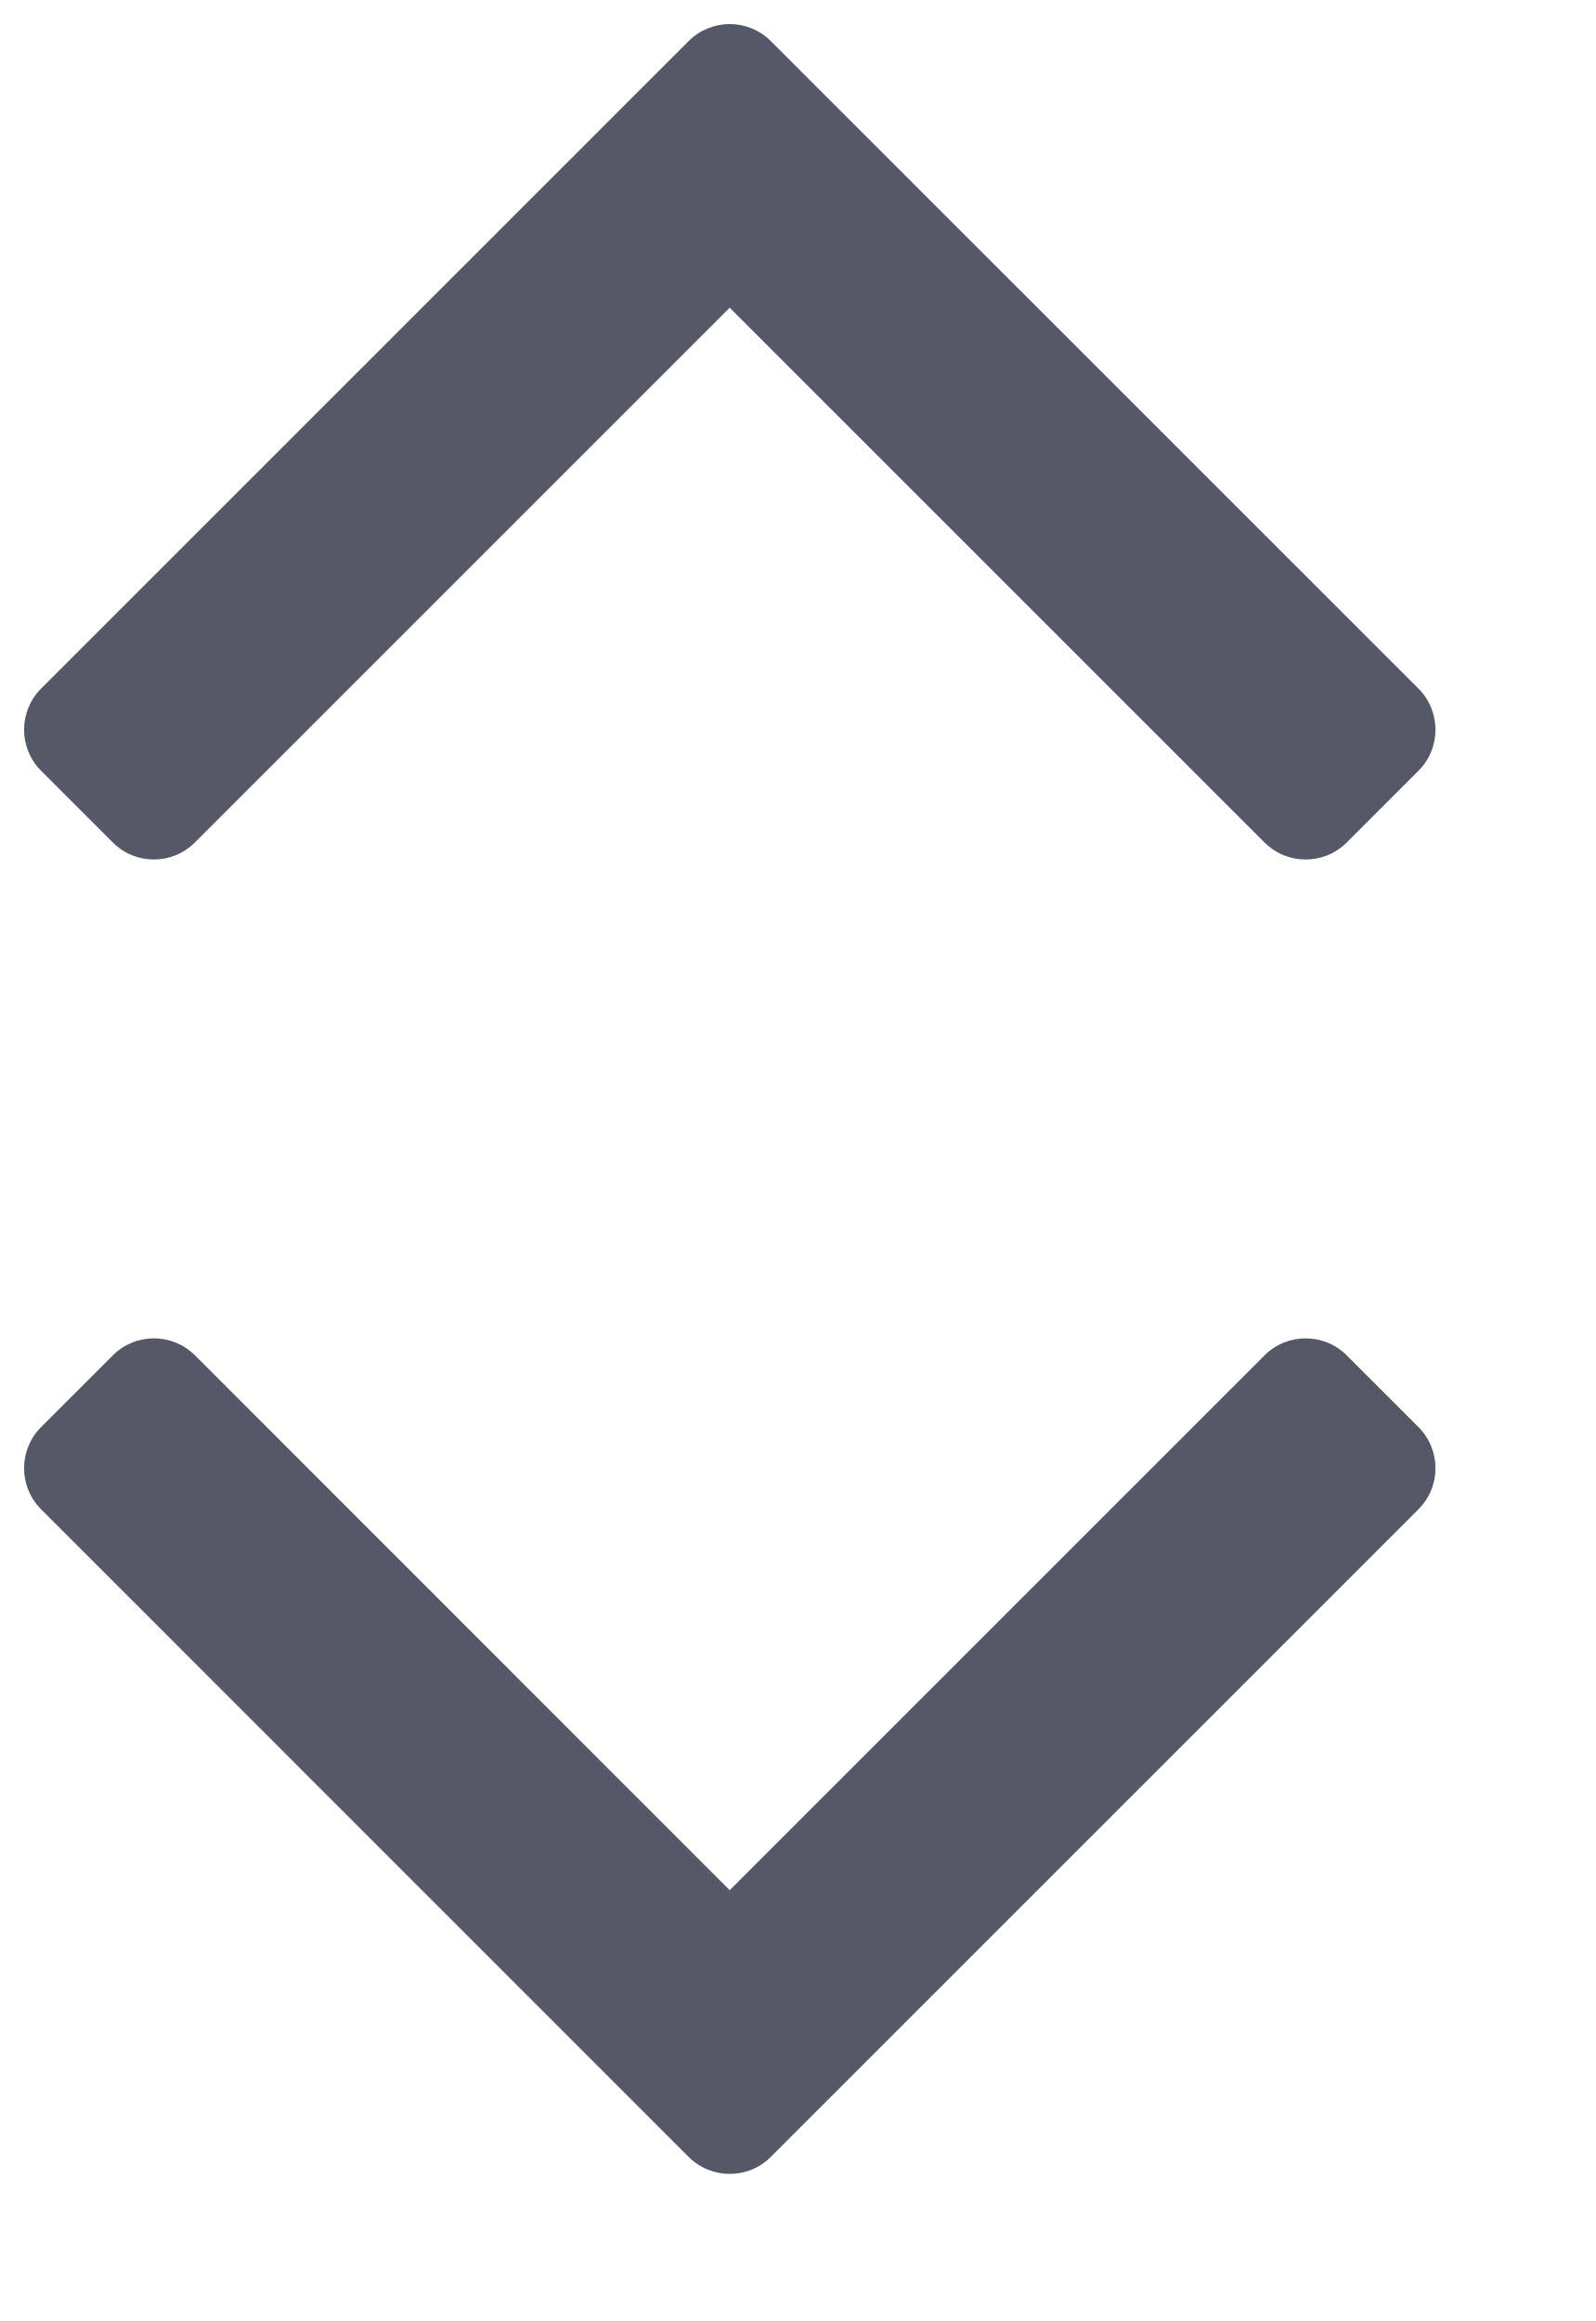
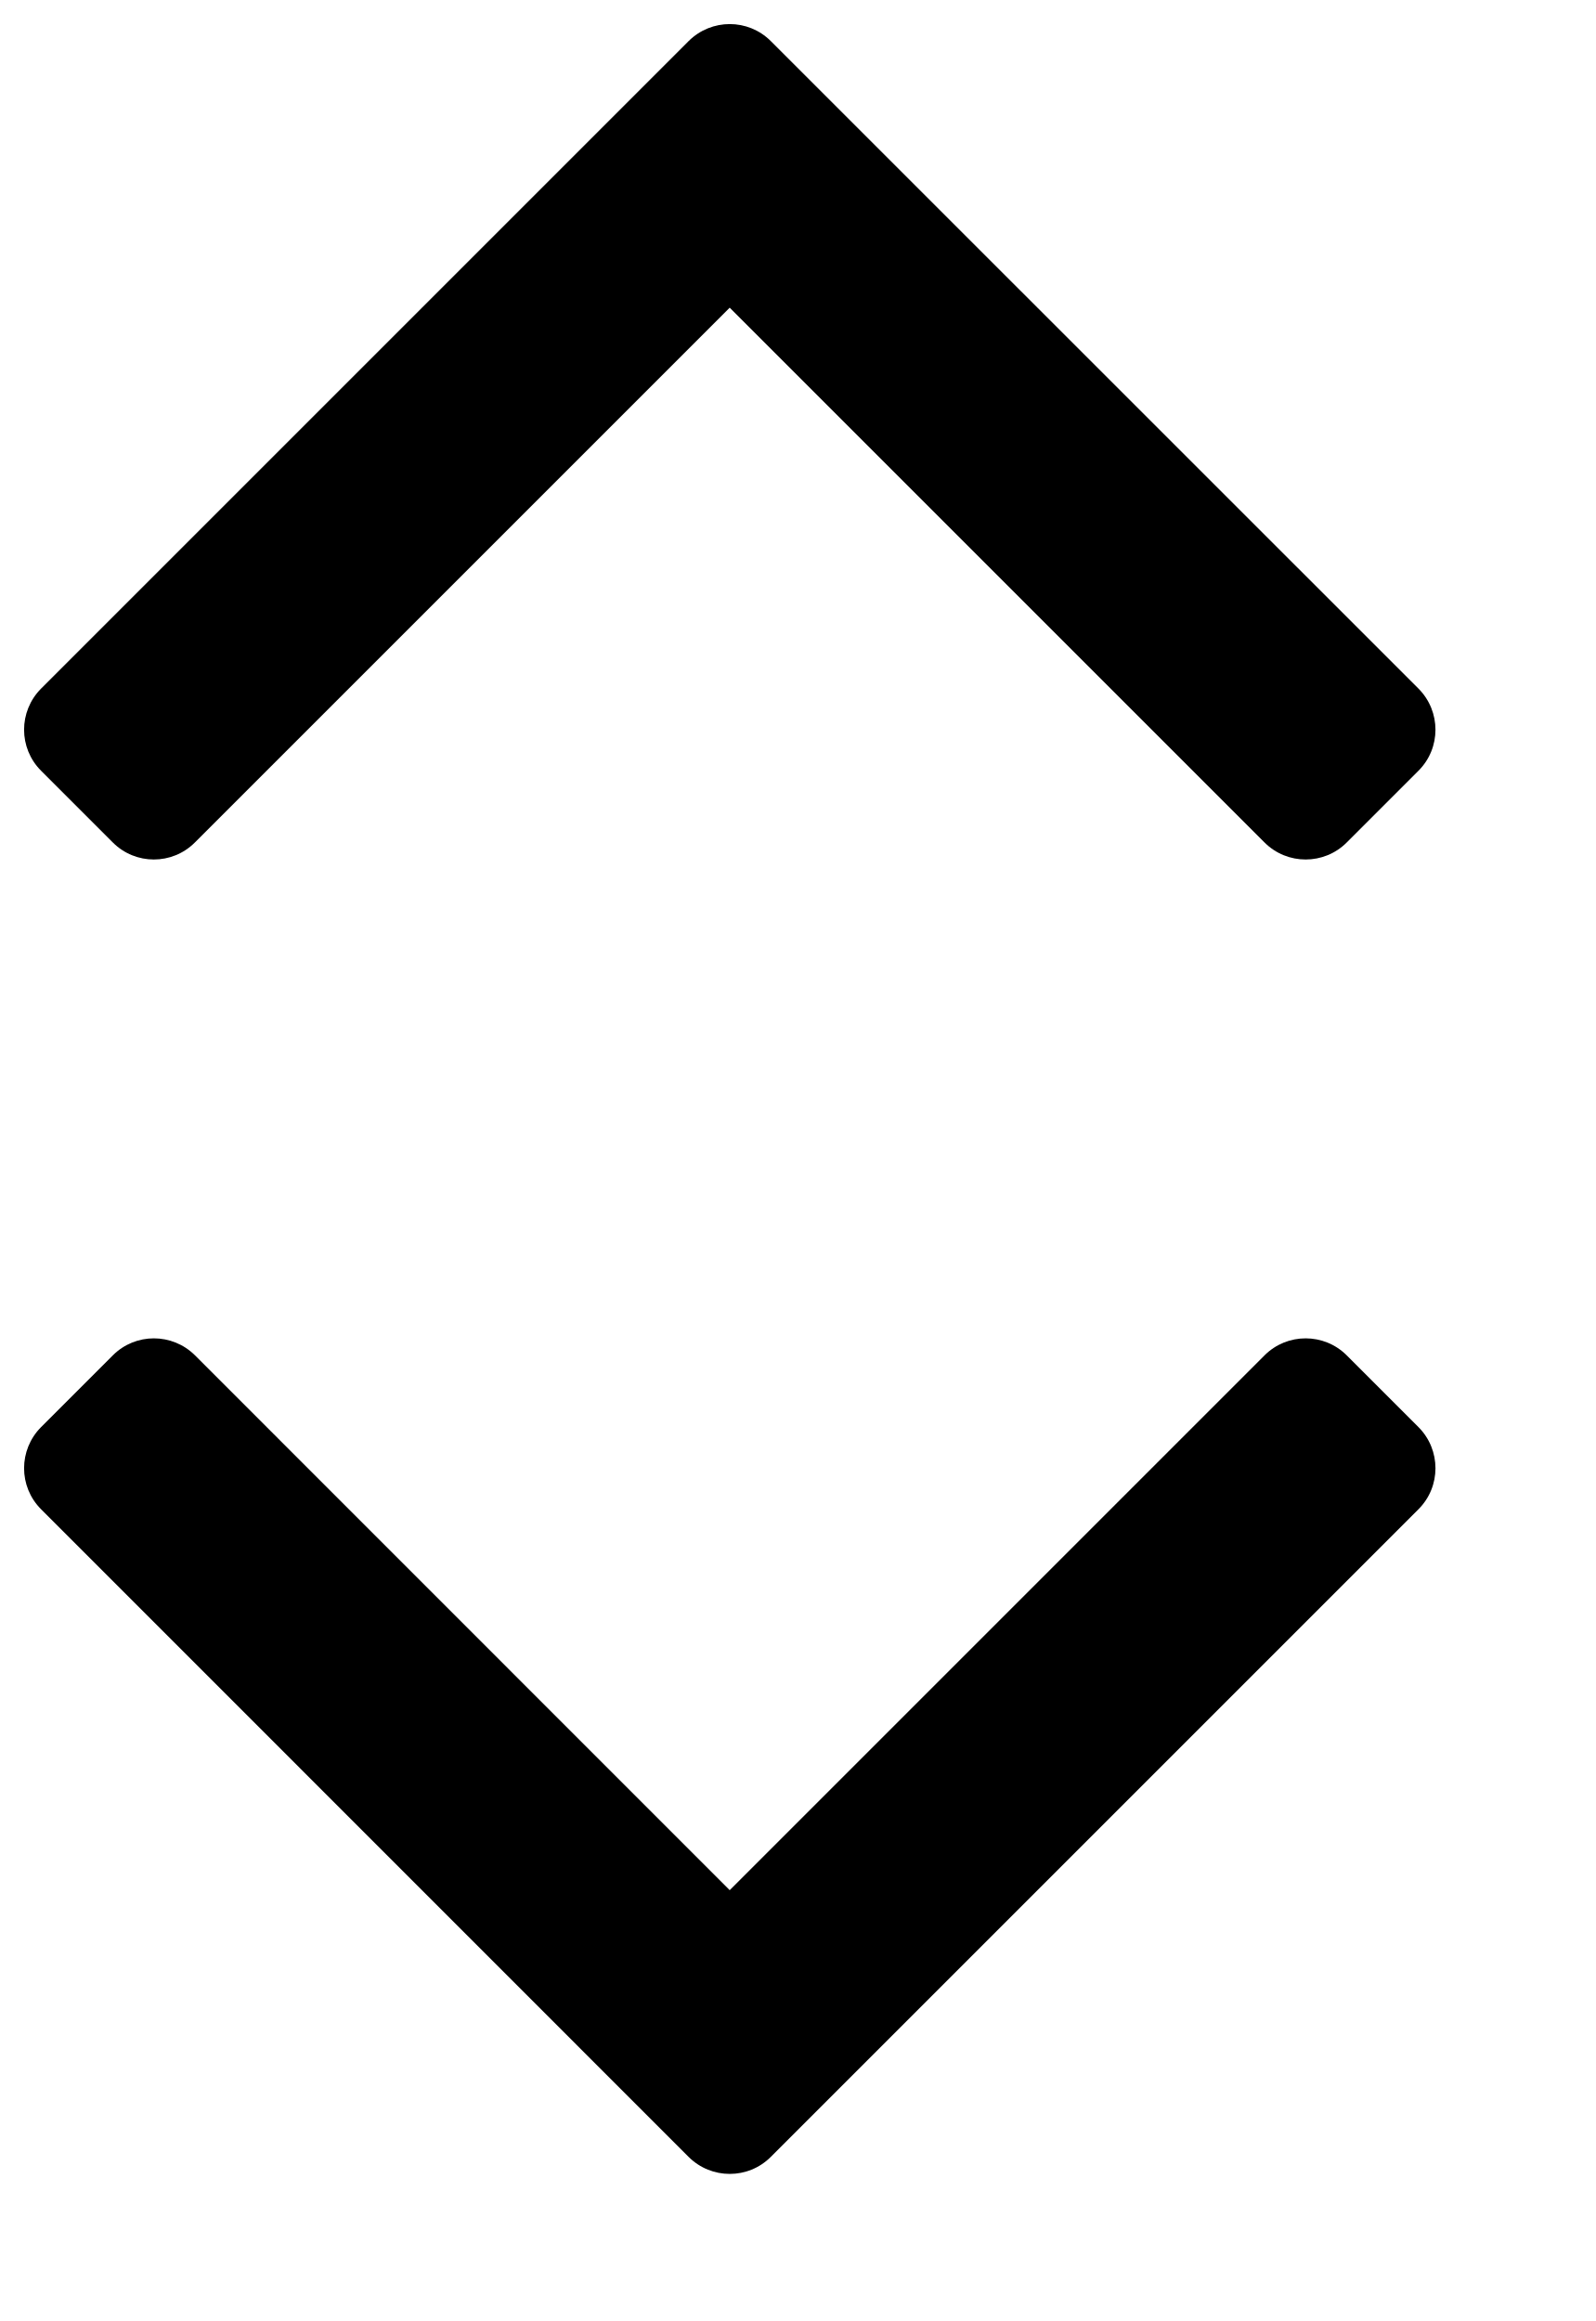
- <svg xmlns="http://www.w3.org/2000/svg" viewBox="0 0 11 16" fill="none">
-   <path fill-rule="evenodd" clip-rule="evenodd" d="M4.747 0.283C4.904 0.127 5.157 0.127 5.313 0.283L9.778 4.747C9.934 4.904 9.934 5.157 9.778 5.313L9.283 5.808C9.127 5.964 8.873 5.964 8.717 5.808L5.03 2.121L1.343 5.808C1.187 5.964 0.934 5.964 0.778 5.808L0.283 5.313C0.127 5.157 0.127 4.904 0.283 4.747L4.747 0.283Z" fill="#555867" />
-   <path fill-rule="evenodd" clip-rule="evenodd" d="M5.313 14.869C5.157 15.025 4.904 15.025 4.747 14.869L0.283 10.404C0.127 10.248 0.127 9.995 0.283 9.838L0.778 9.343C0.934 9.187 1.187 9.187 1.344 9.343L5.03 13.03L8.717 9.343C8.873 9.187 9.127 9.187 9.283 9.343L9.778 9.838C9.934 9.995 9.934 10.248 9.778 10.404L5.313 14.869Z" fill="#555867" />
+ <svg xmlns="http://www.w3.org/2000/svg" viewBox="0 0 11 16">
+   <path fill-rule="evenodd" clip-rule="evenodd" d="M4.747 0.283C4.904 0.127 5.157 0.127 5.313 0.283L9.778 4.747C9.934 4.904 9.934 5.157 9.778 5.313L9.283 5.808C9.127 5.964 8.873 5.964 8.717 5.808L5.03 2.121L1.343 5.808C1.187 5.964 0.934 5.964 0.778 5.808L0.283 5.313C0.127 5.157 0.127 4.904 0.283 4.747L4.747 0.283Z" />
+   <path fill-rule="evenodd" clip-rule="evenodd" d="M5.313 14.869C5.157 15.025 4.904 15.025 4.747 14.869L0.283 10.404C0.127 10.248 0.127 9.995 0.283 9.838L0.778 9.343C0.934 9.187 1.187 9.187 1.344 9.343L5.03 13.03L8.717 9.343C8.873 9.187 9.127 9.187 9.283 9.343L9.778 9.838C9.934 9.995 9.934 10.248 9.778 10.404L5.313 14.869Z" />
</svg>
